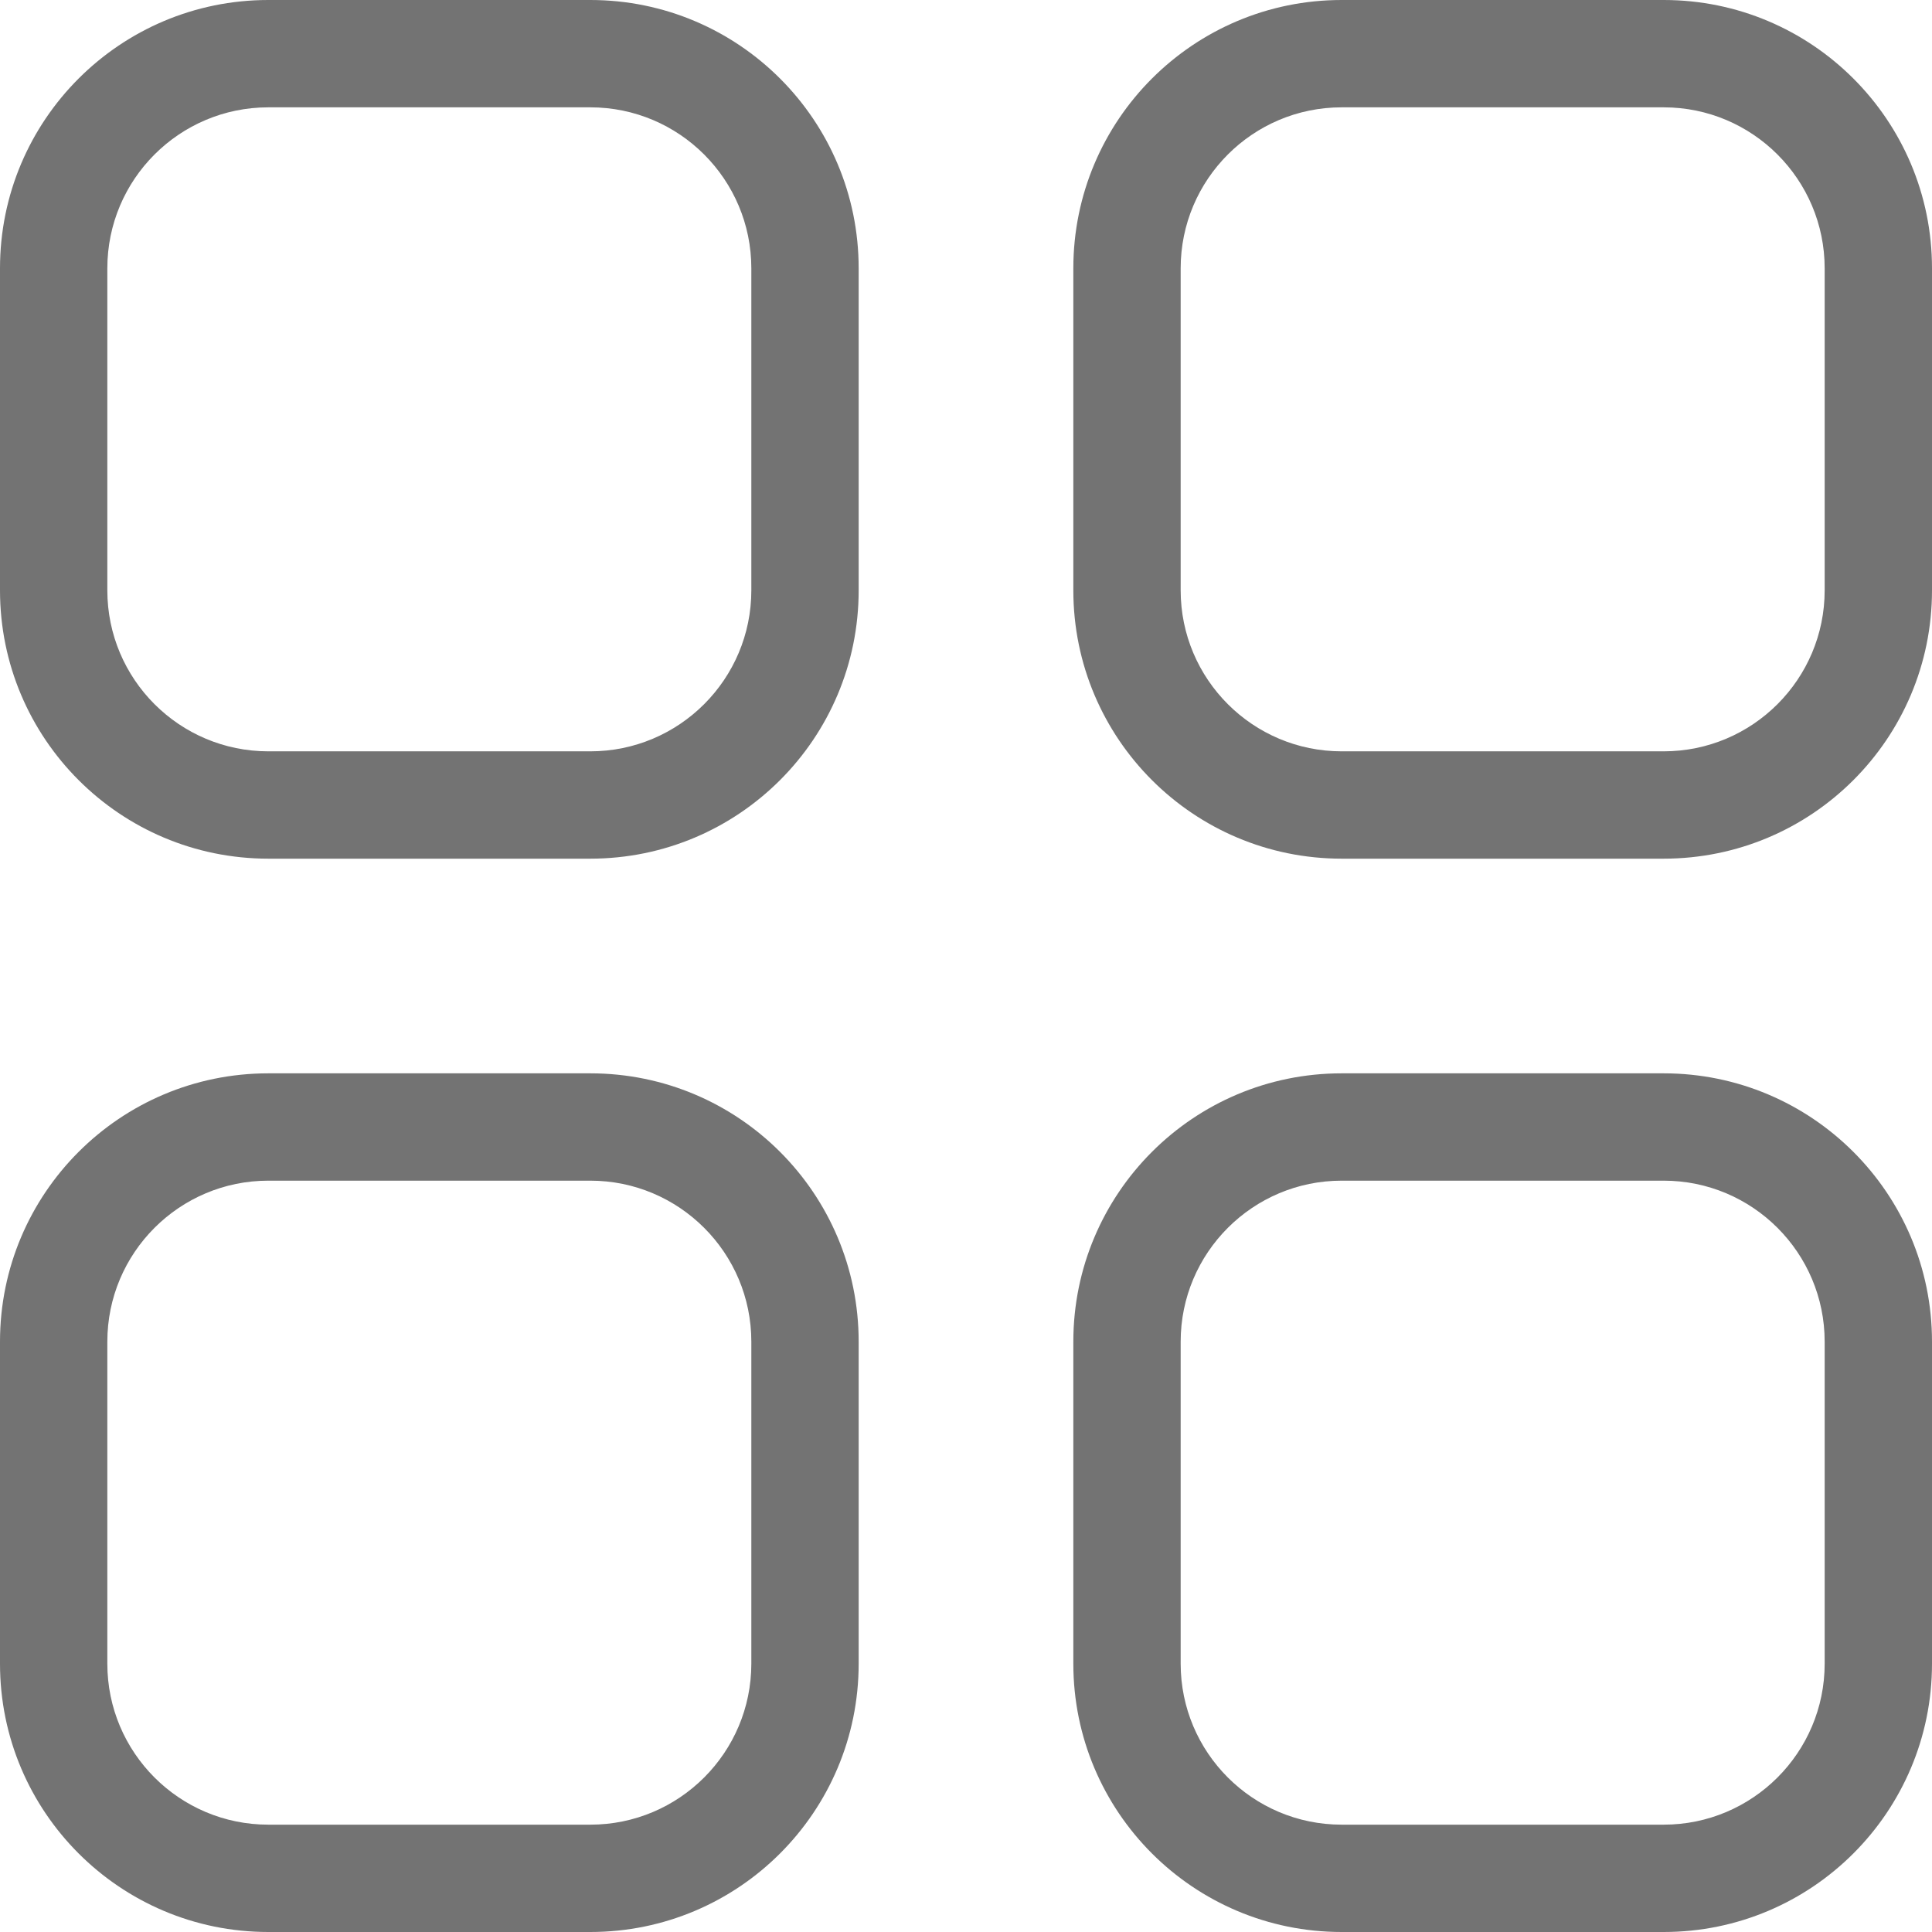
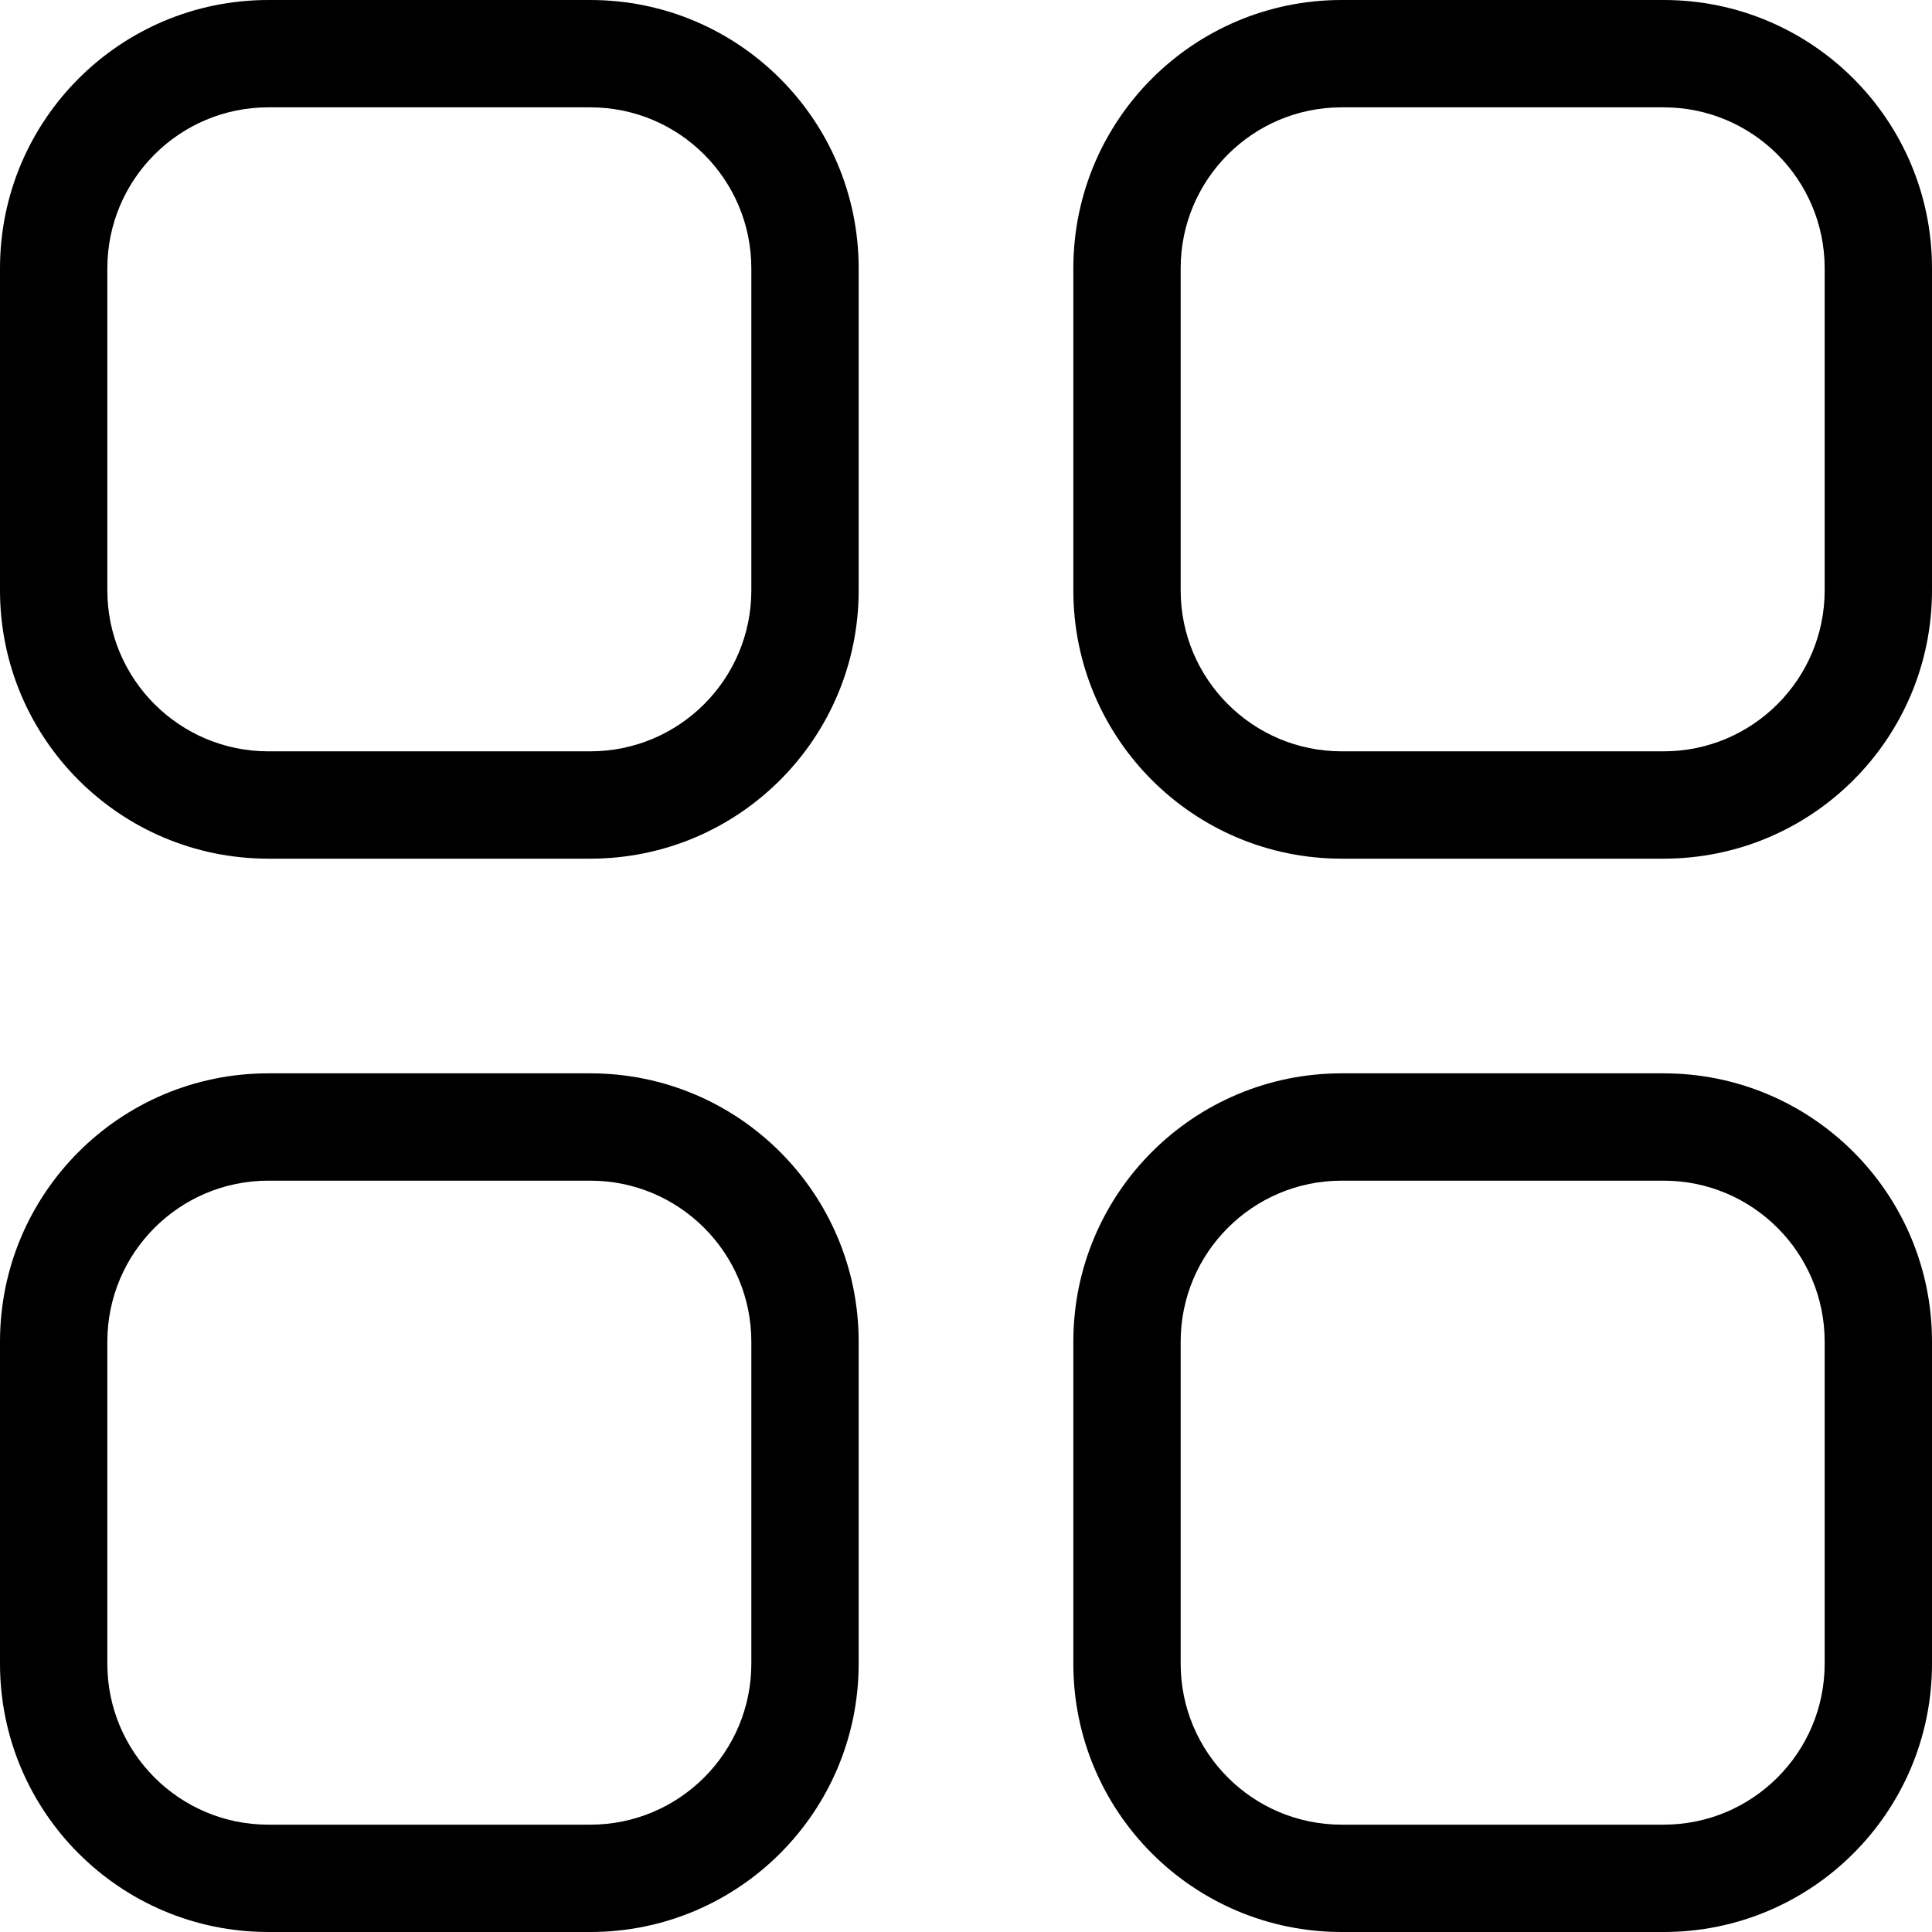
<svg xmlns="http://www.w3.org/2000/svg" viewBox="0 0 18 18" fill="none">
-   <path d="M0 2.5C0 1.119 1.119 0 2.5 0H5.5C6.881 0 8 1.119 8 2.5V5.5C8 6.881 6.881 8 5.5 8H2.5C1.119 8 0 6.881 0 5.5V2.5ZM1 2.5V5.5C1 6.328 1.672 7 2.5 7H5.5C6.328 7 7 6.328 7 5.5V2.5C7 1.672 6.328 1 5.5 1H2.5C1.672 1 1 1.672 1 2.5ZM10 2.5C10 1.119 11.119 0 12.5 0H15.5C16.881 0 18 1.119 18 2.5V5.5C18 6.881 16.881 8 15.5 8H12.5C11.119 8 10 6.881 10 5.5V2.5ZM11 2.5V5.5C11 6.328 11.672 7 12.5 7H15.5C16.328 7 17 6.328 17 5.5V2.5C17 1.672 16.328 1 15.5 1H12.5C11.672 1 11 1.672 11 2.5ZM0 12.5C0 11.119 1.119 10 2.5 10H5.5C6.881 10 8 11.119 8 12.5V15.5C8 16.881 6.881 18 5.5 18H2.5C1.119 18 0 16.881 0 15.5V12.5ZM1 12.5V15.5C1 16.328 1.672 17 2.5 17H5.5C6.328 17 7 16.328 7 15.5V12.5C7 11.672 6.328 11 5.5 11H2.5C1.672 11 1 11.672 1 12.5ZM10 12.5C10 11.119 11.119 10 12.5 10H15.5C16.881 10 18 11.119 18 12.5V15.5C18 16.881 16.881 18 15.5 18H12.5C11.119 18 10 16.881 10 15.5V12.5ZM11 12.5V15.5C11 16.328 11.672 17 12.5 17H15.5C16.328 17 17 16.328 17 15.5V12.5C17 11.672 16.328 11 15.5 11H12.5C11.672 11 11 11.672 11 12.5Z" fill="#737373" />
+   <path d="M0 2.5C0 1.119 1.119 0 2.5 0H5.5C6.881 0 8 1.119 8 2.5V5.5C8 6.881 6.881 8 5.5 8H2.5C1.119 8 0 6.881 0 5.5V2.5ZM1 2.5V5.5C1 6.328 1.672 7 2.5 7H5.5C6.328 7 7 6.328 7 5.5V2.5C7 1.672 6.328 1 5.5 1H2.5C1.672 1 1 1.672 1 2.5ZM10 2.5C10 1.119 11.119 0 12.5 0H15.5C16.881 0 18 1.119 18 2.5V5.5C18 6.881 16.881 8 15.5 8H12.5C11.119 8 10 6.881 10 5.5V2.5ZM11 2.5V5.5C11 6.328 11.672 7 12.5 7H15.5C16.328 7 17 6.328 17 5.5V2.5C17 1.672 16.328 1 15.5 1H12.5C11.672 1 11 1.672 11 2.5ZM0 12.5C0 11.119 1.119 10 2.5 10H5.5C6.881 10 8 11.119 8 12.5V15.5C8 16.881 6.881 18 5.5 18H2.5C1.119 18 0 16.881 0 15.5V12.5ZM1 12.5V15.5C1 16.328 1.672 17 2.5 17H5.5C6.328 17 7 16.328 7 15.5V12.5C7 11.672 6.328 11 5.5 11H2.5C1.672 11 1 11.672 1 12.5ZM10 12.5C10 11.119 11.119 10 12.5 10H15.5C16.881 10 18 11.119 18 12.5V15.5C18 16.881 16.881 18 15.5 18H12.5C11.119 18 10 16.881 10 15.5V12.5ZM11 12.5V15.5C11 16.328 11.672 17 12.5 17H15.5C16.328 17 17 16.328 17 15.5V12.5C17 11.672 16.328 11 15.5 11H12.5C11.672 11 11 11.672 11 12.5Z" fill="currentColor" />
</svg>
